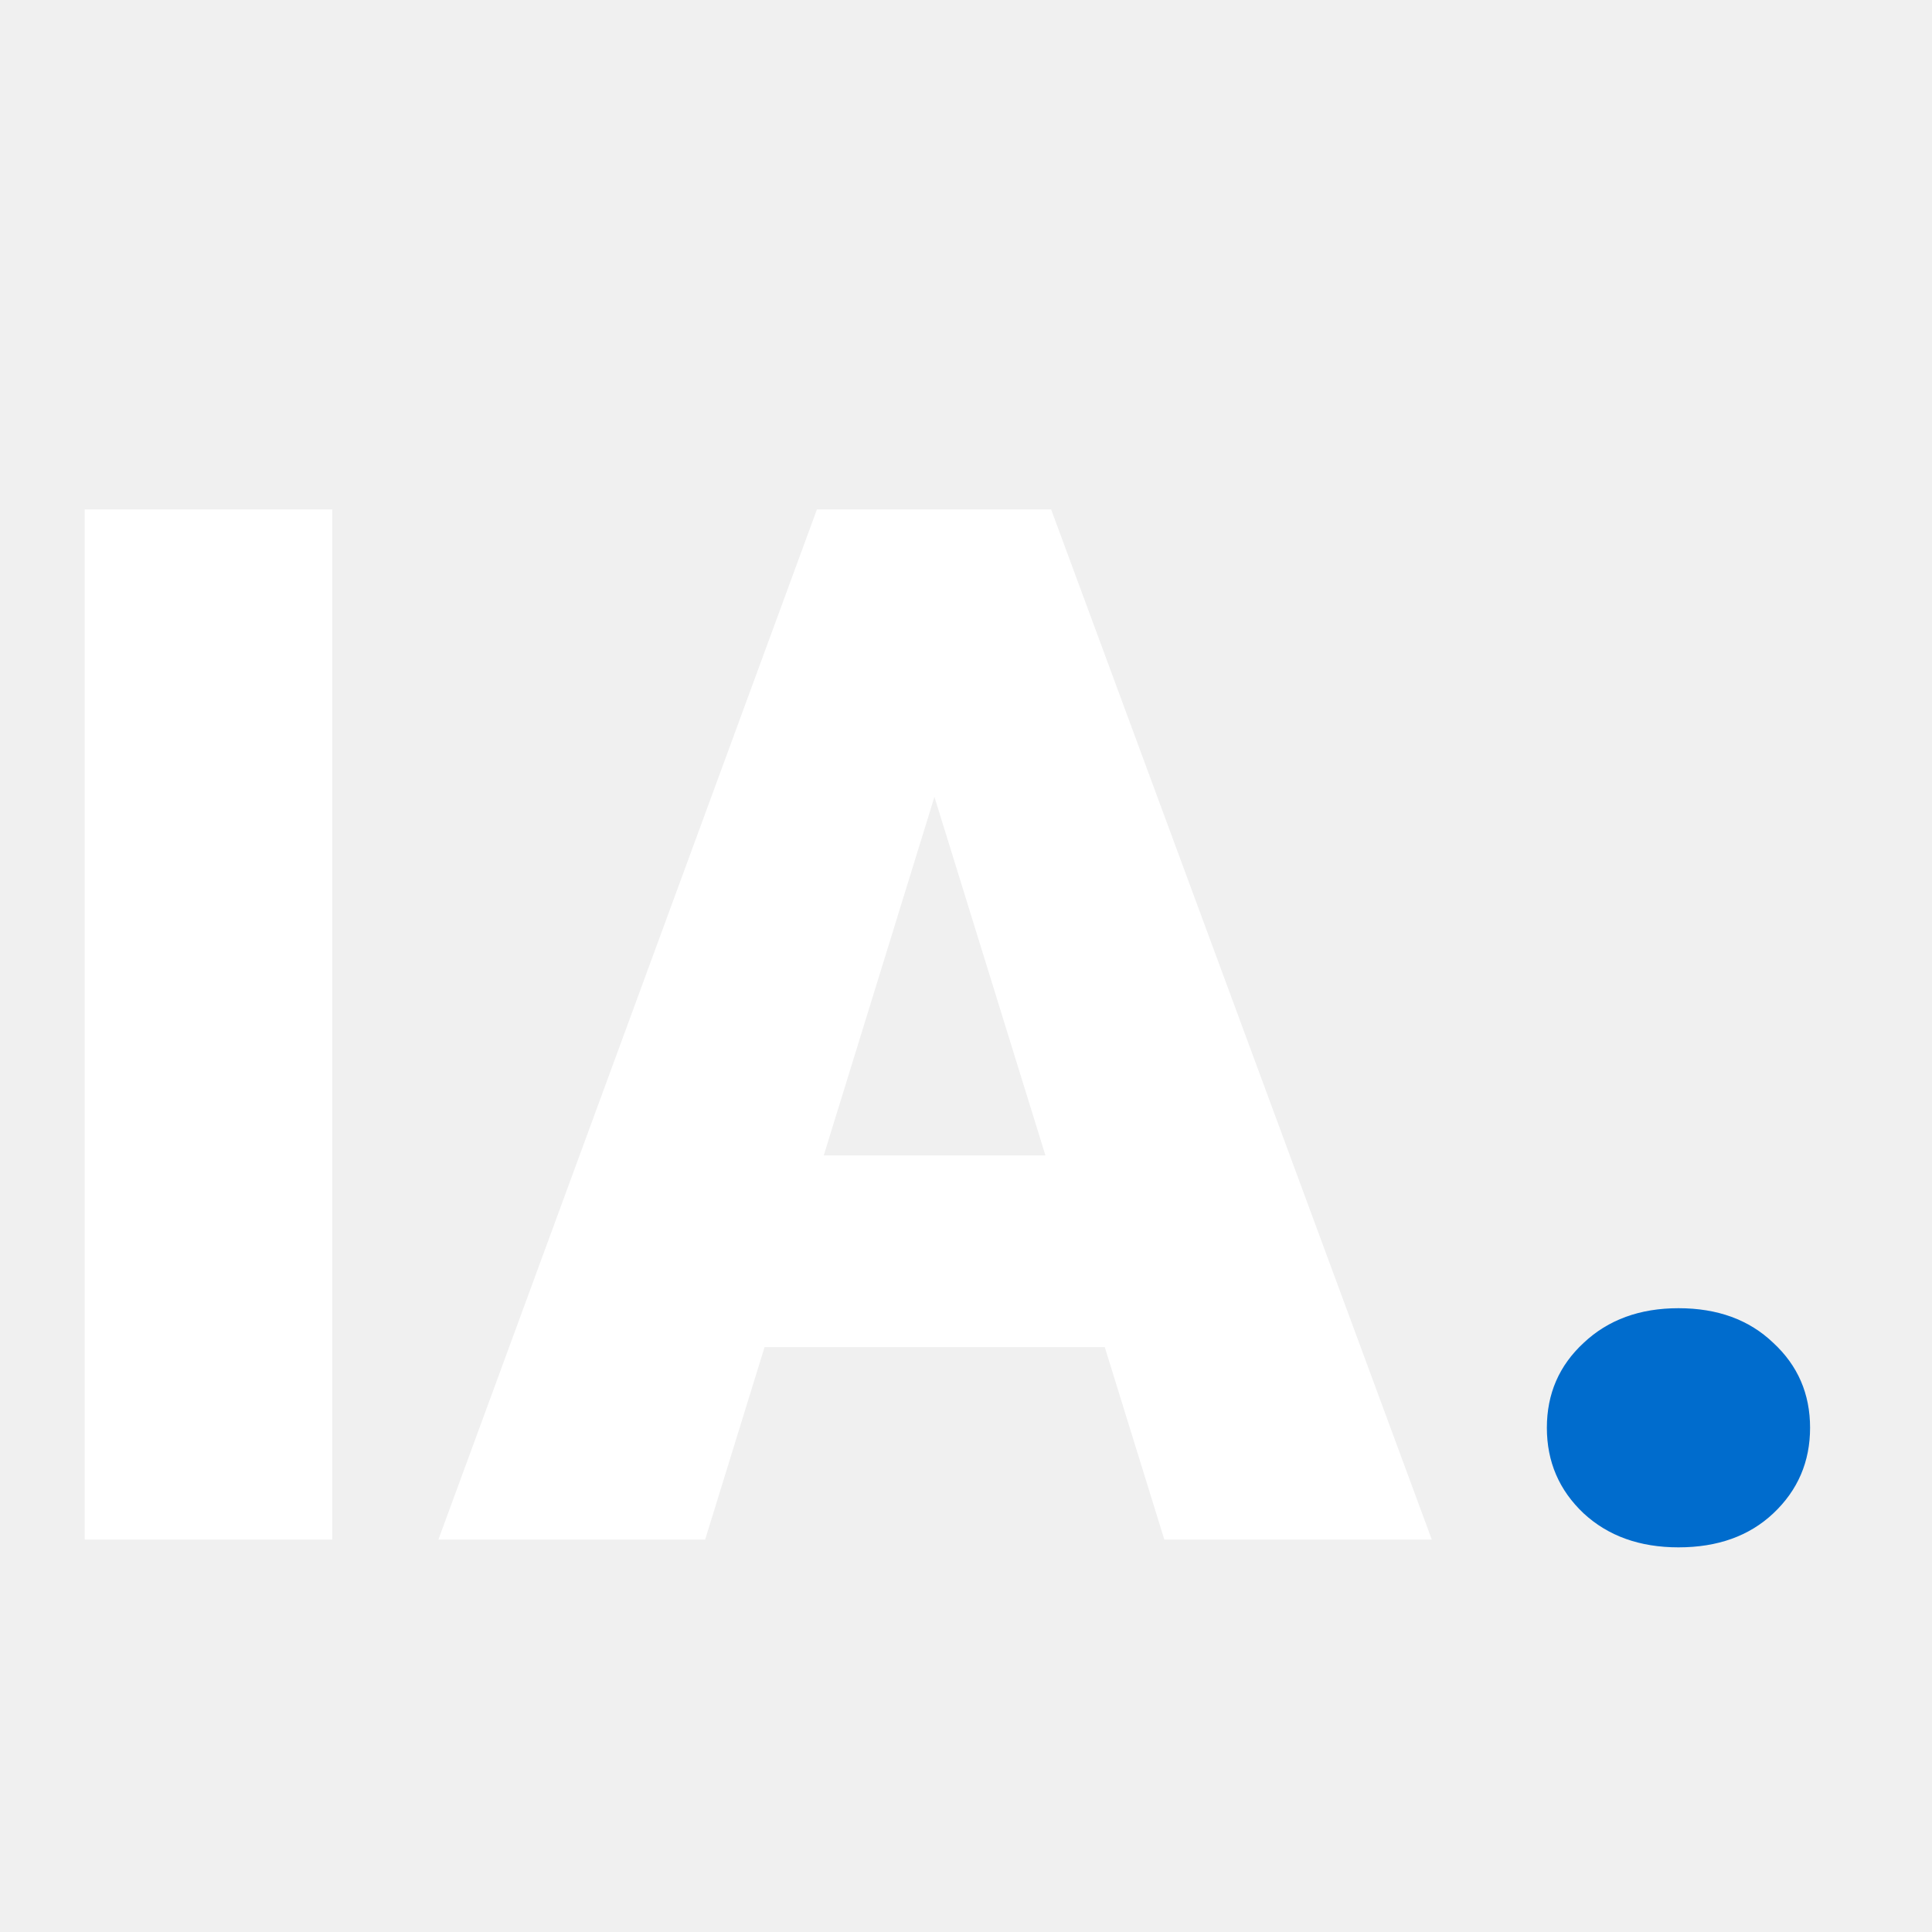
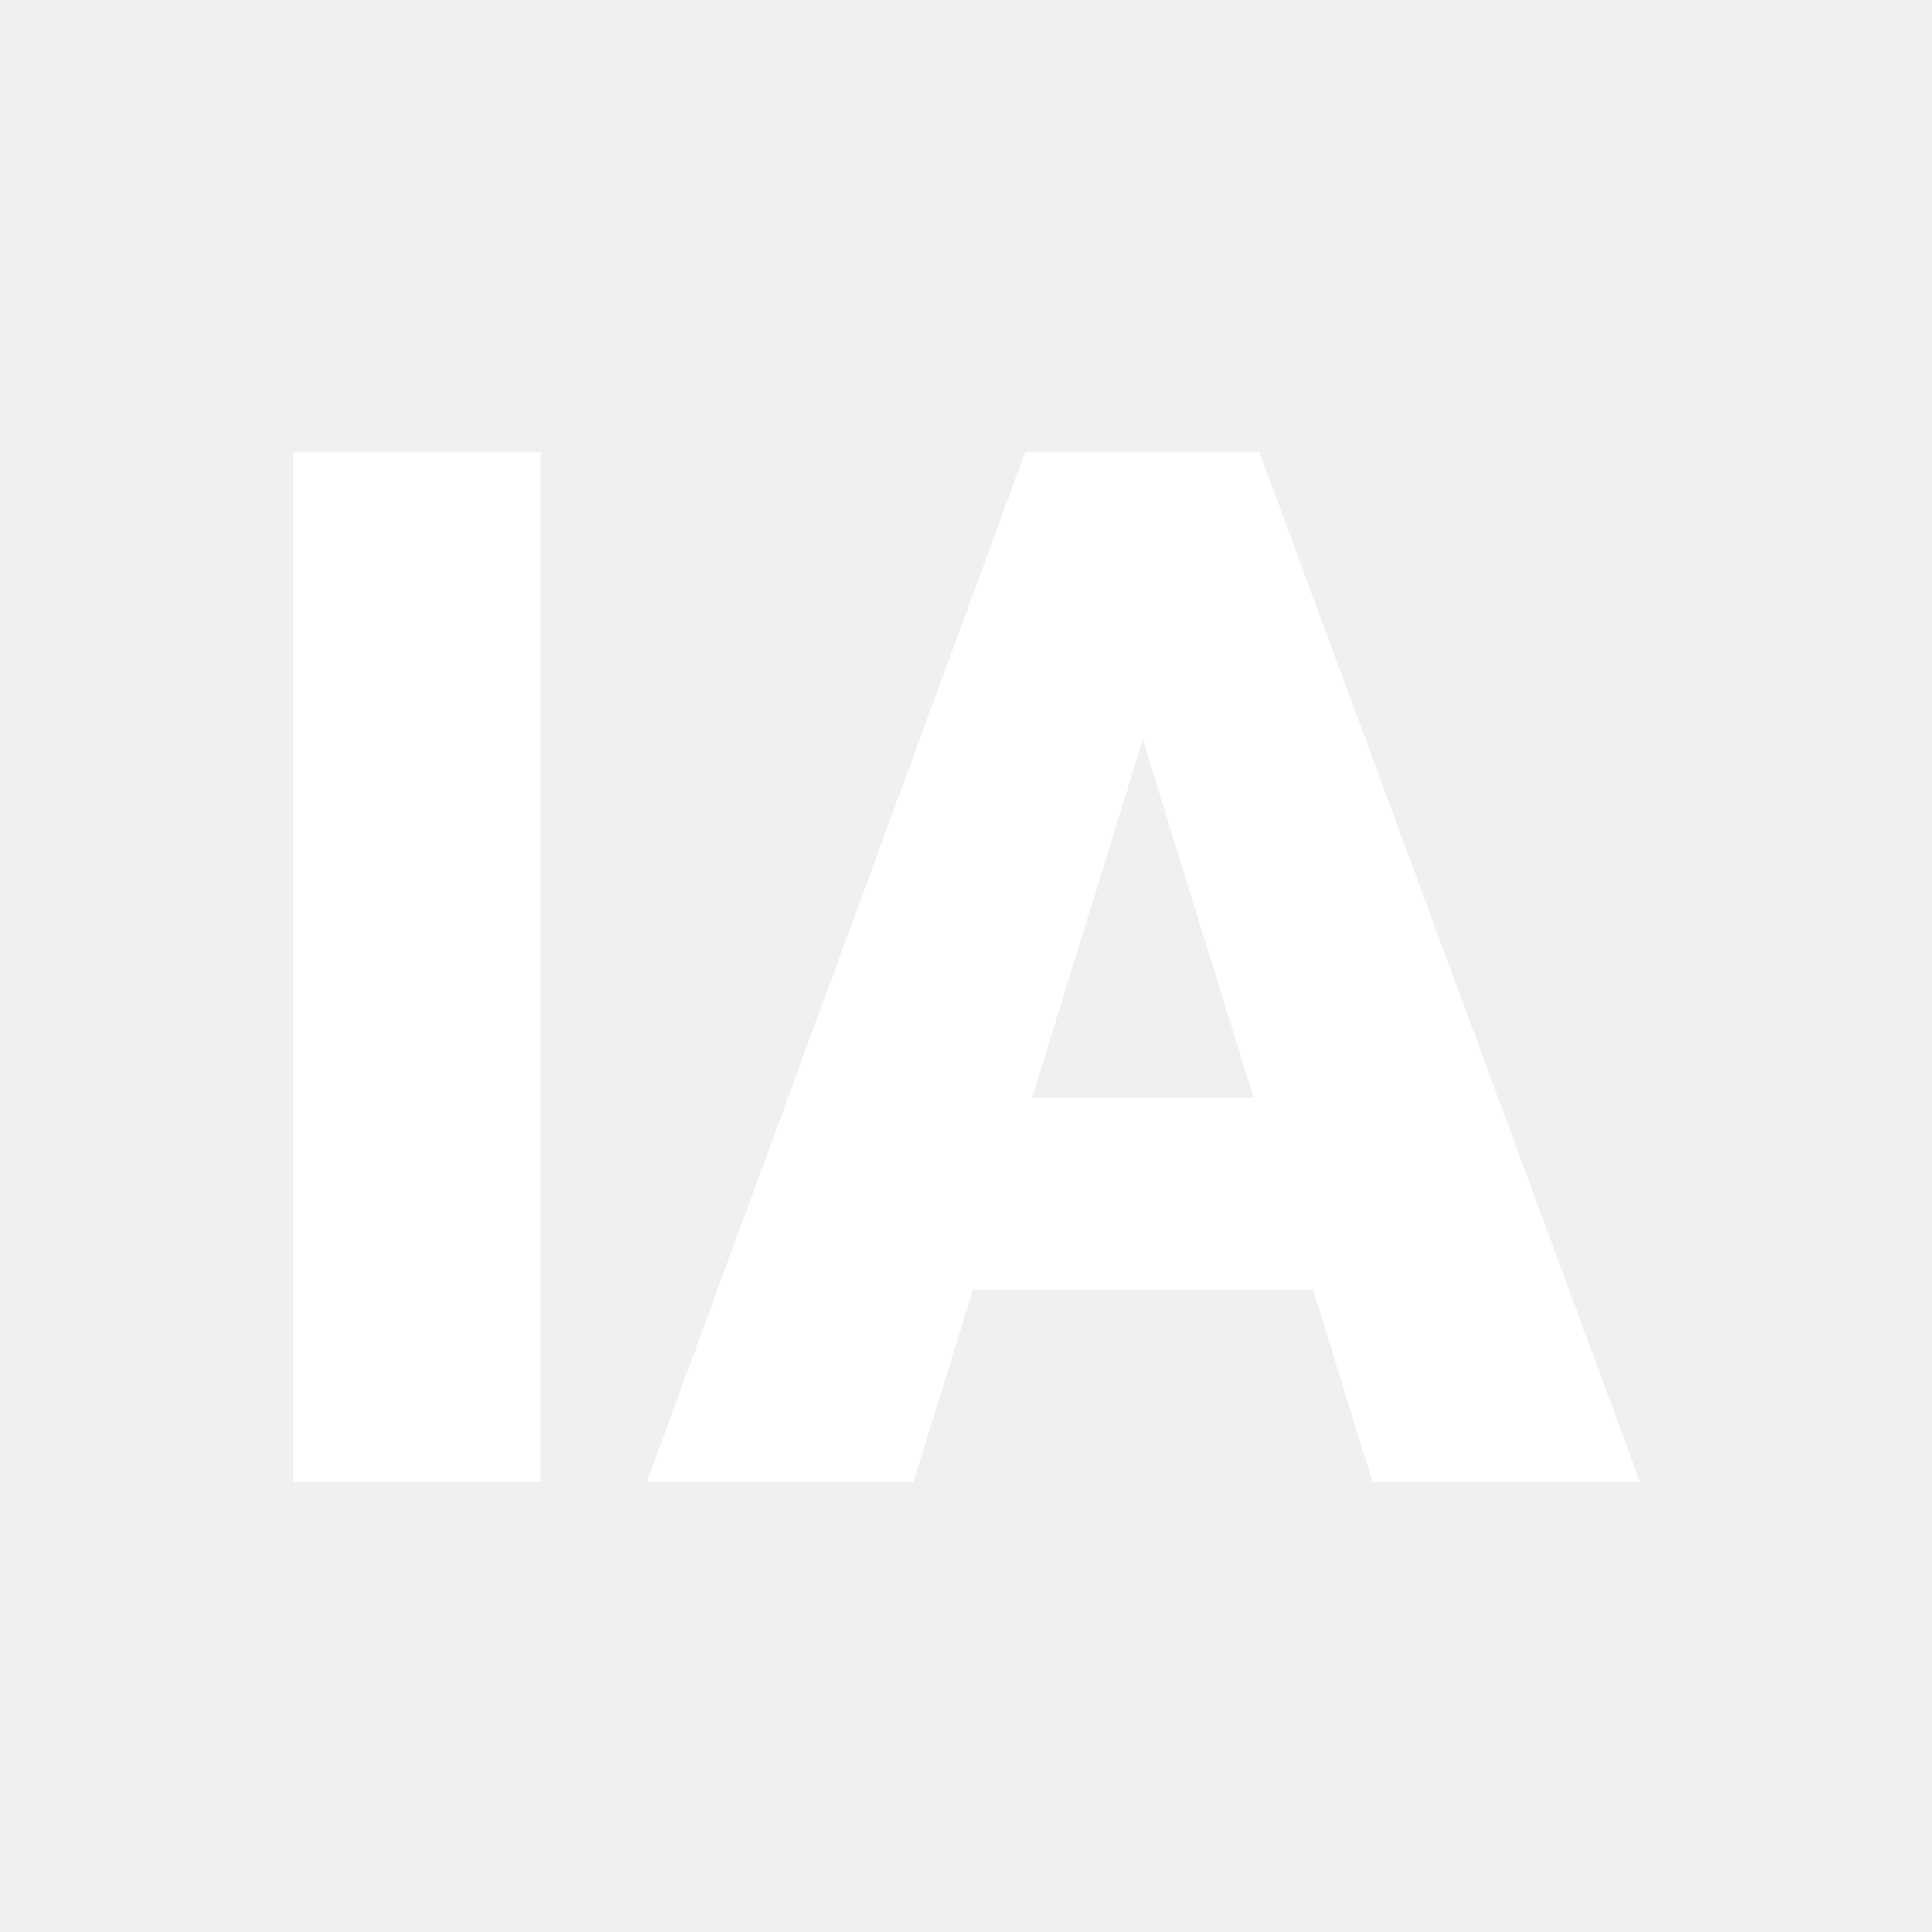
<svg xmlns="http://www.w3.org/2000/svg" viewBox="0 0 64 64">
-   <path d="M10.008 3.875V38H1.805V3.875H10.008ZM30.68 11.047L22.359 38H13.523L26.062 3.875H31.664L30.68 11.047ZM37.57 38L29.227 11.047L28.148 3.875H33.82L46.43 38H37.57ZM37.242 25.273V31.625H19.734V25.273H37.242Z" fill="#FFFFFF" transform="translate(1 13)" />
-   <path d="M50.242 34.297C50.242 33.172 50.648 32.234 51.461 31.484C52.273 30.719 53.32 30.336 54.602 30.336C55.898 30.336 56.945 30.719 57.742 31.484C58.555 32.234 58.961 33.172 58.961 34.297C58.961 35.422 58.555 36.367 57.742 37.133C56.945 37.883 55.898 38.258 54.602 38.258C53.32 38.258 52.273 37.883 51.461 37.133C50.648 36.367 50.242 35.422 50.242 34.297Z" fill="#006CCD" transform="translate(1 13)" />
+   <path d="M10.008 3.875V38H1.805V3.875H10.008ZM30.68 11.047L22.359 38H13.523L26.062 3.875H31.664L30.68 11.047ZM37.57 38L29.227 11.047L28.148 3.875H33.82L46.43 38H37.57ZM37.242 25.273V31.625H19.734V25.273H37.242Z" fill="#FFFFFF" transform="translate(7.9 11.1)" />
</svg>
